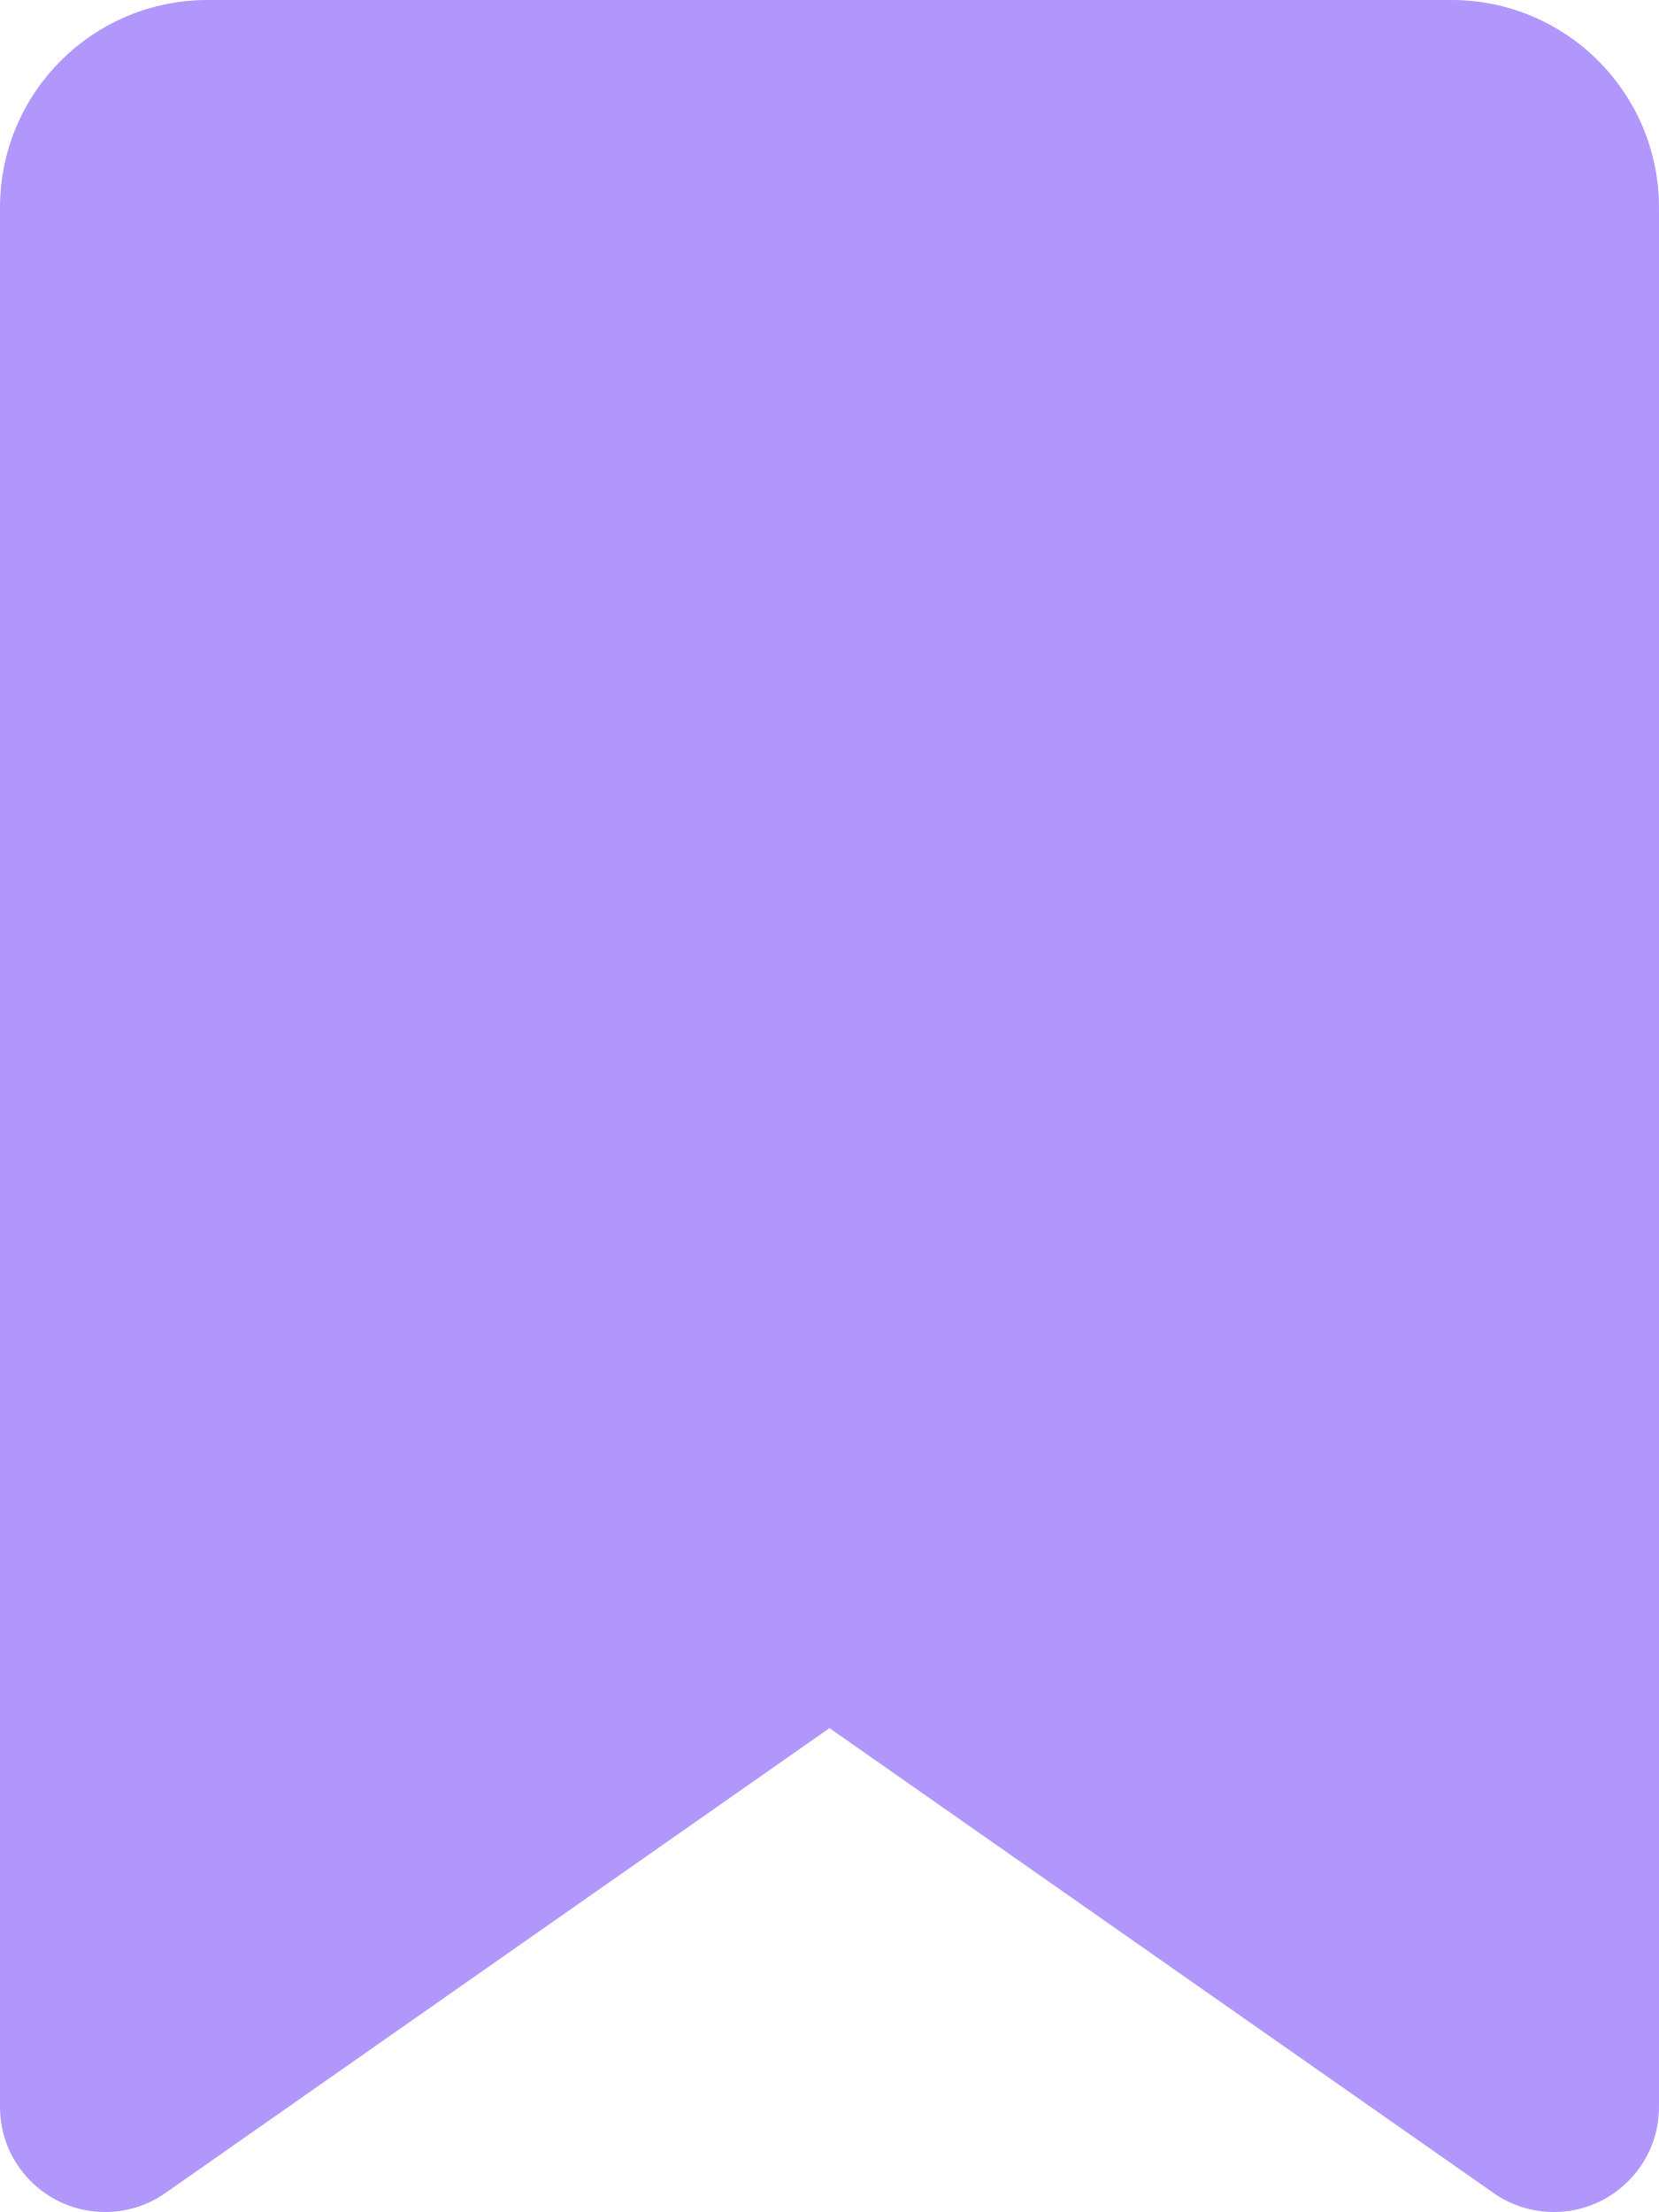
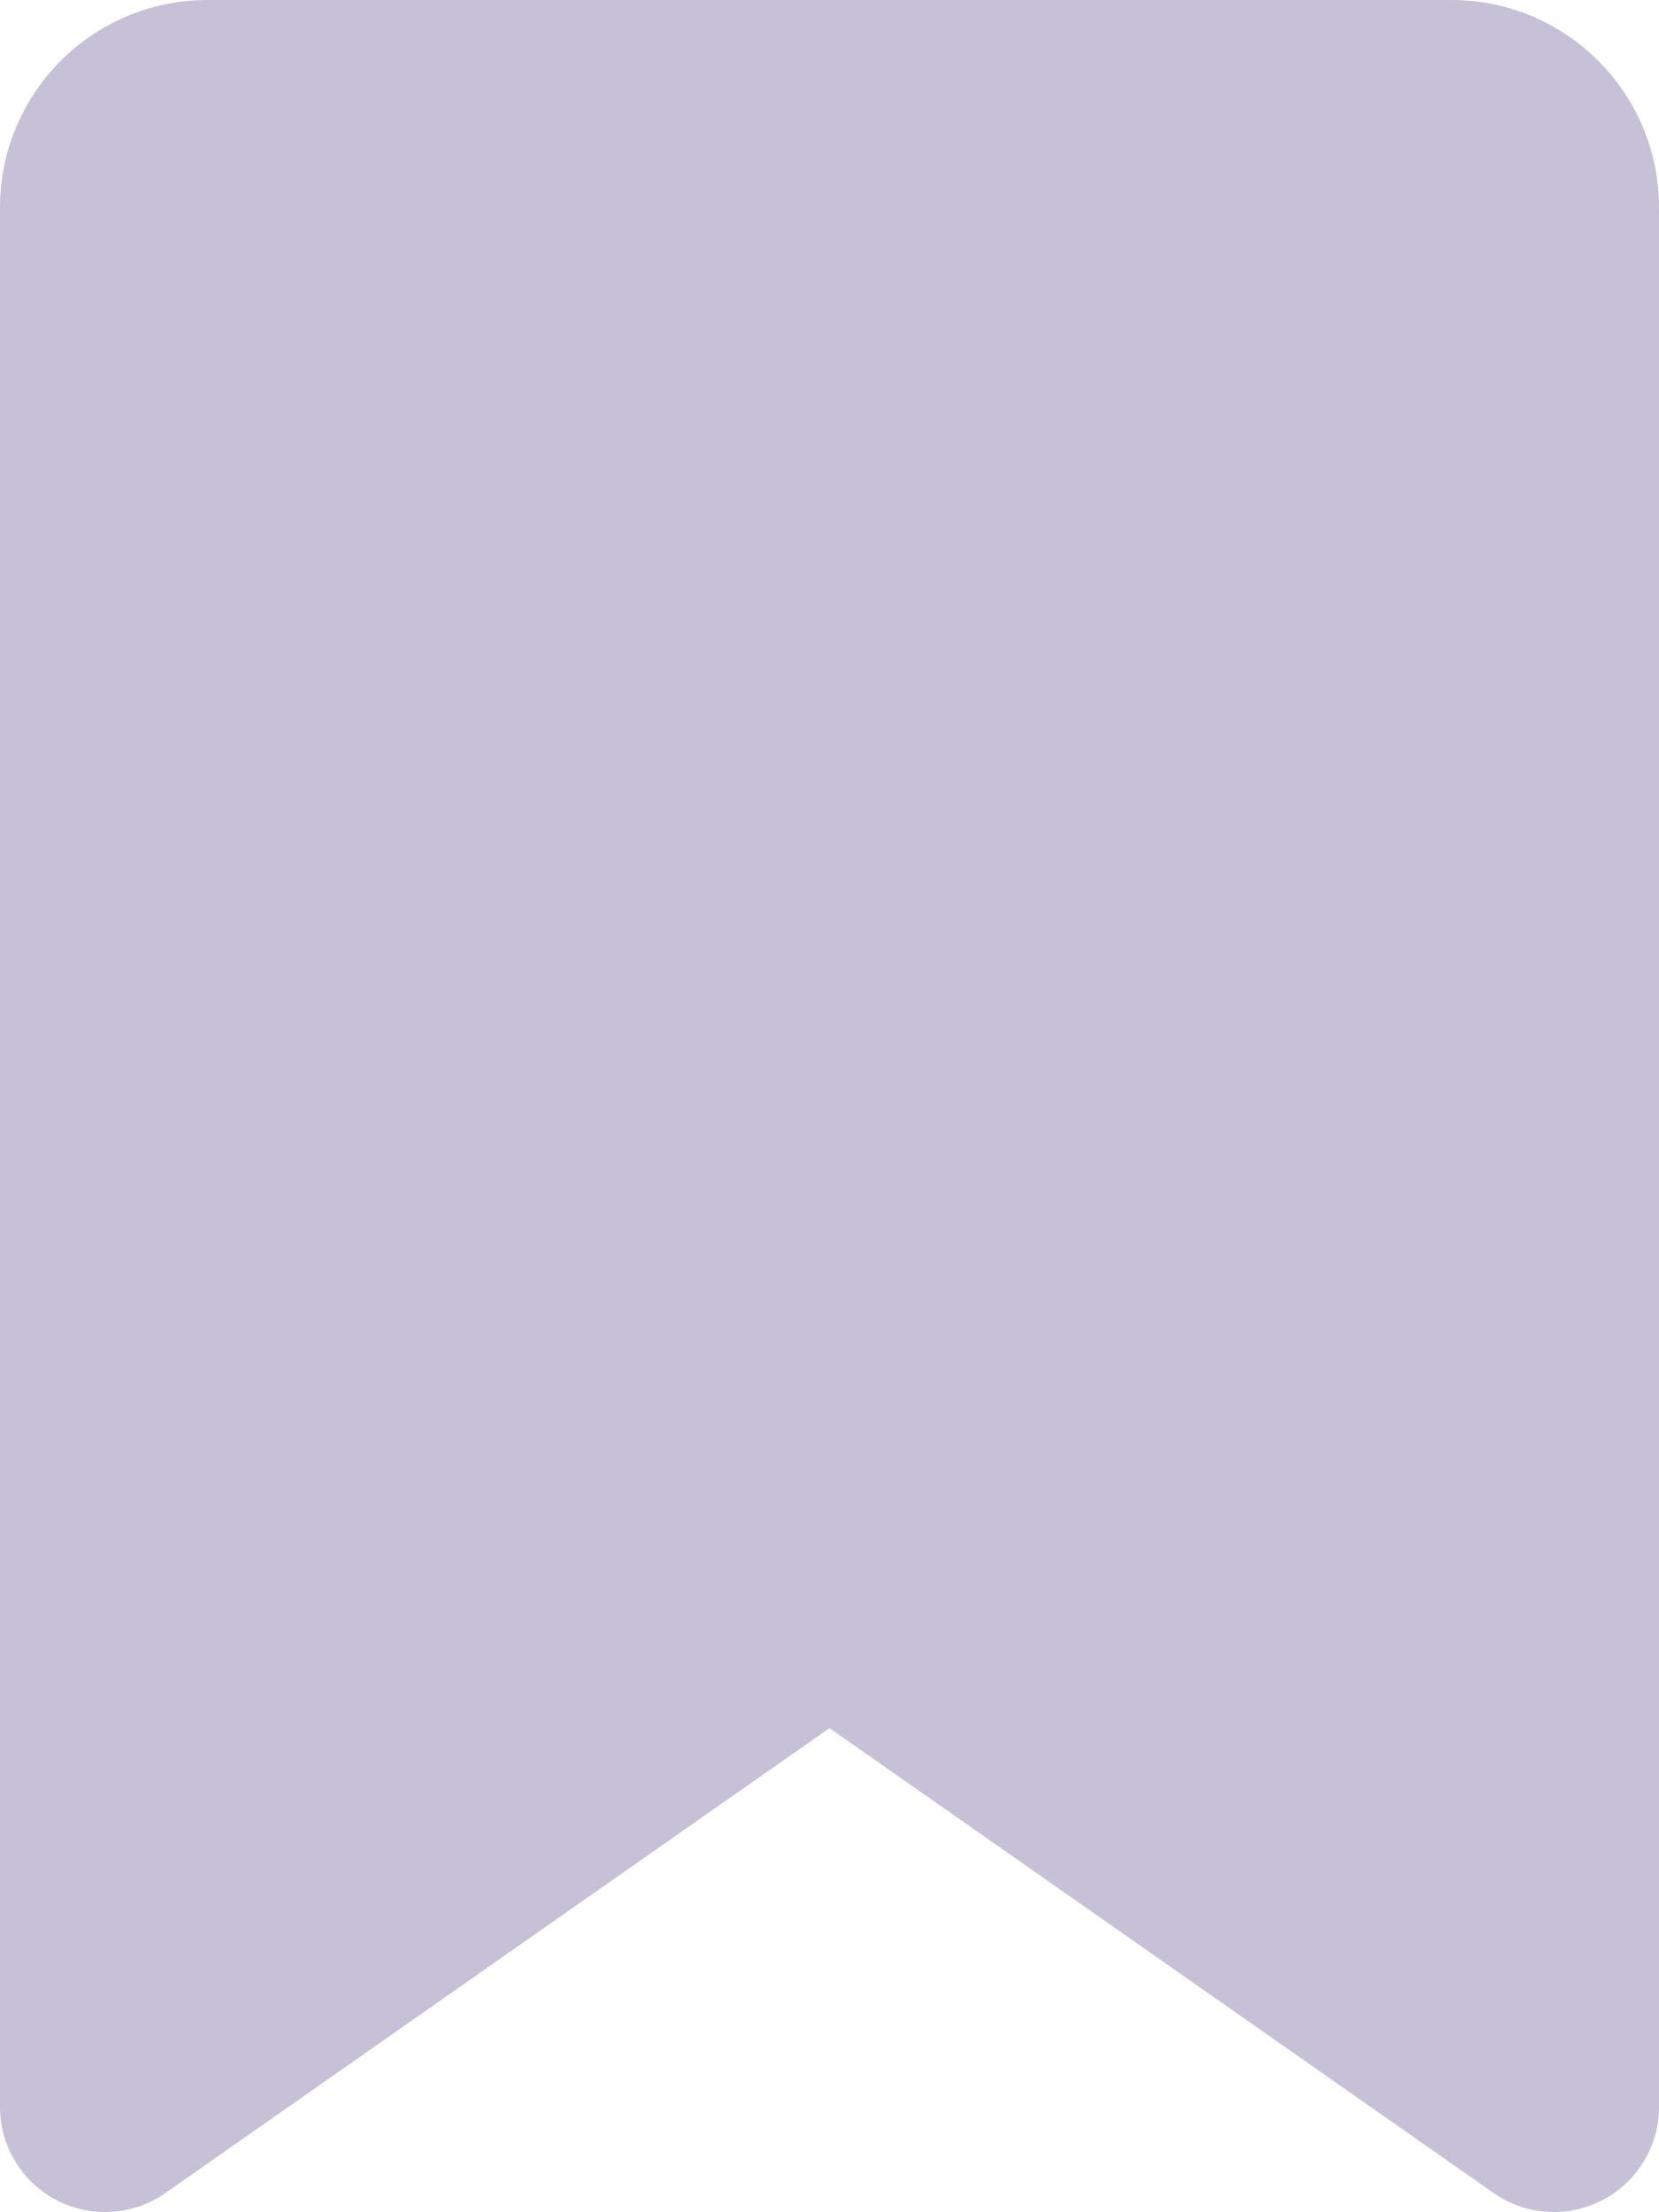
<svg xmlns="http://www.w3.org/2000/svg" viewBox="0 0 384 512">
-   <path fill="#B197FC" d="M0 48V487.7C0 501.1 10.9 512 24.3 512c5 0 9.9-1.5 14-4.4L192 400 345.7 507.6c4.1 2.9 9 4.4 14 4.4c13.4 0 24.3-10.9 24.3-24.3V48c0-26.5-21.5-48-48-48H48C21.5 0 0 21.5 0 48z" />
+   <path fill="#c6c1d7" d="M0 48V487.7C0 501.1 10.9 512 24.3 512c5 0 9.9-1.5 14-4.4L192 400 345.7 507.6c4.1 2.9 9 4.4 14 4.4c13.4 0 24.3-10.9 24.3-24.3V48c0-26.5-21.5-48-48-48H48C21.5 0 0 21.5 0 48z" />
</svg>
